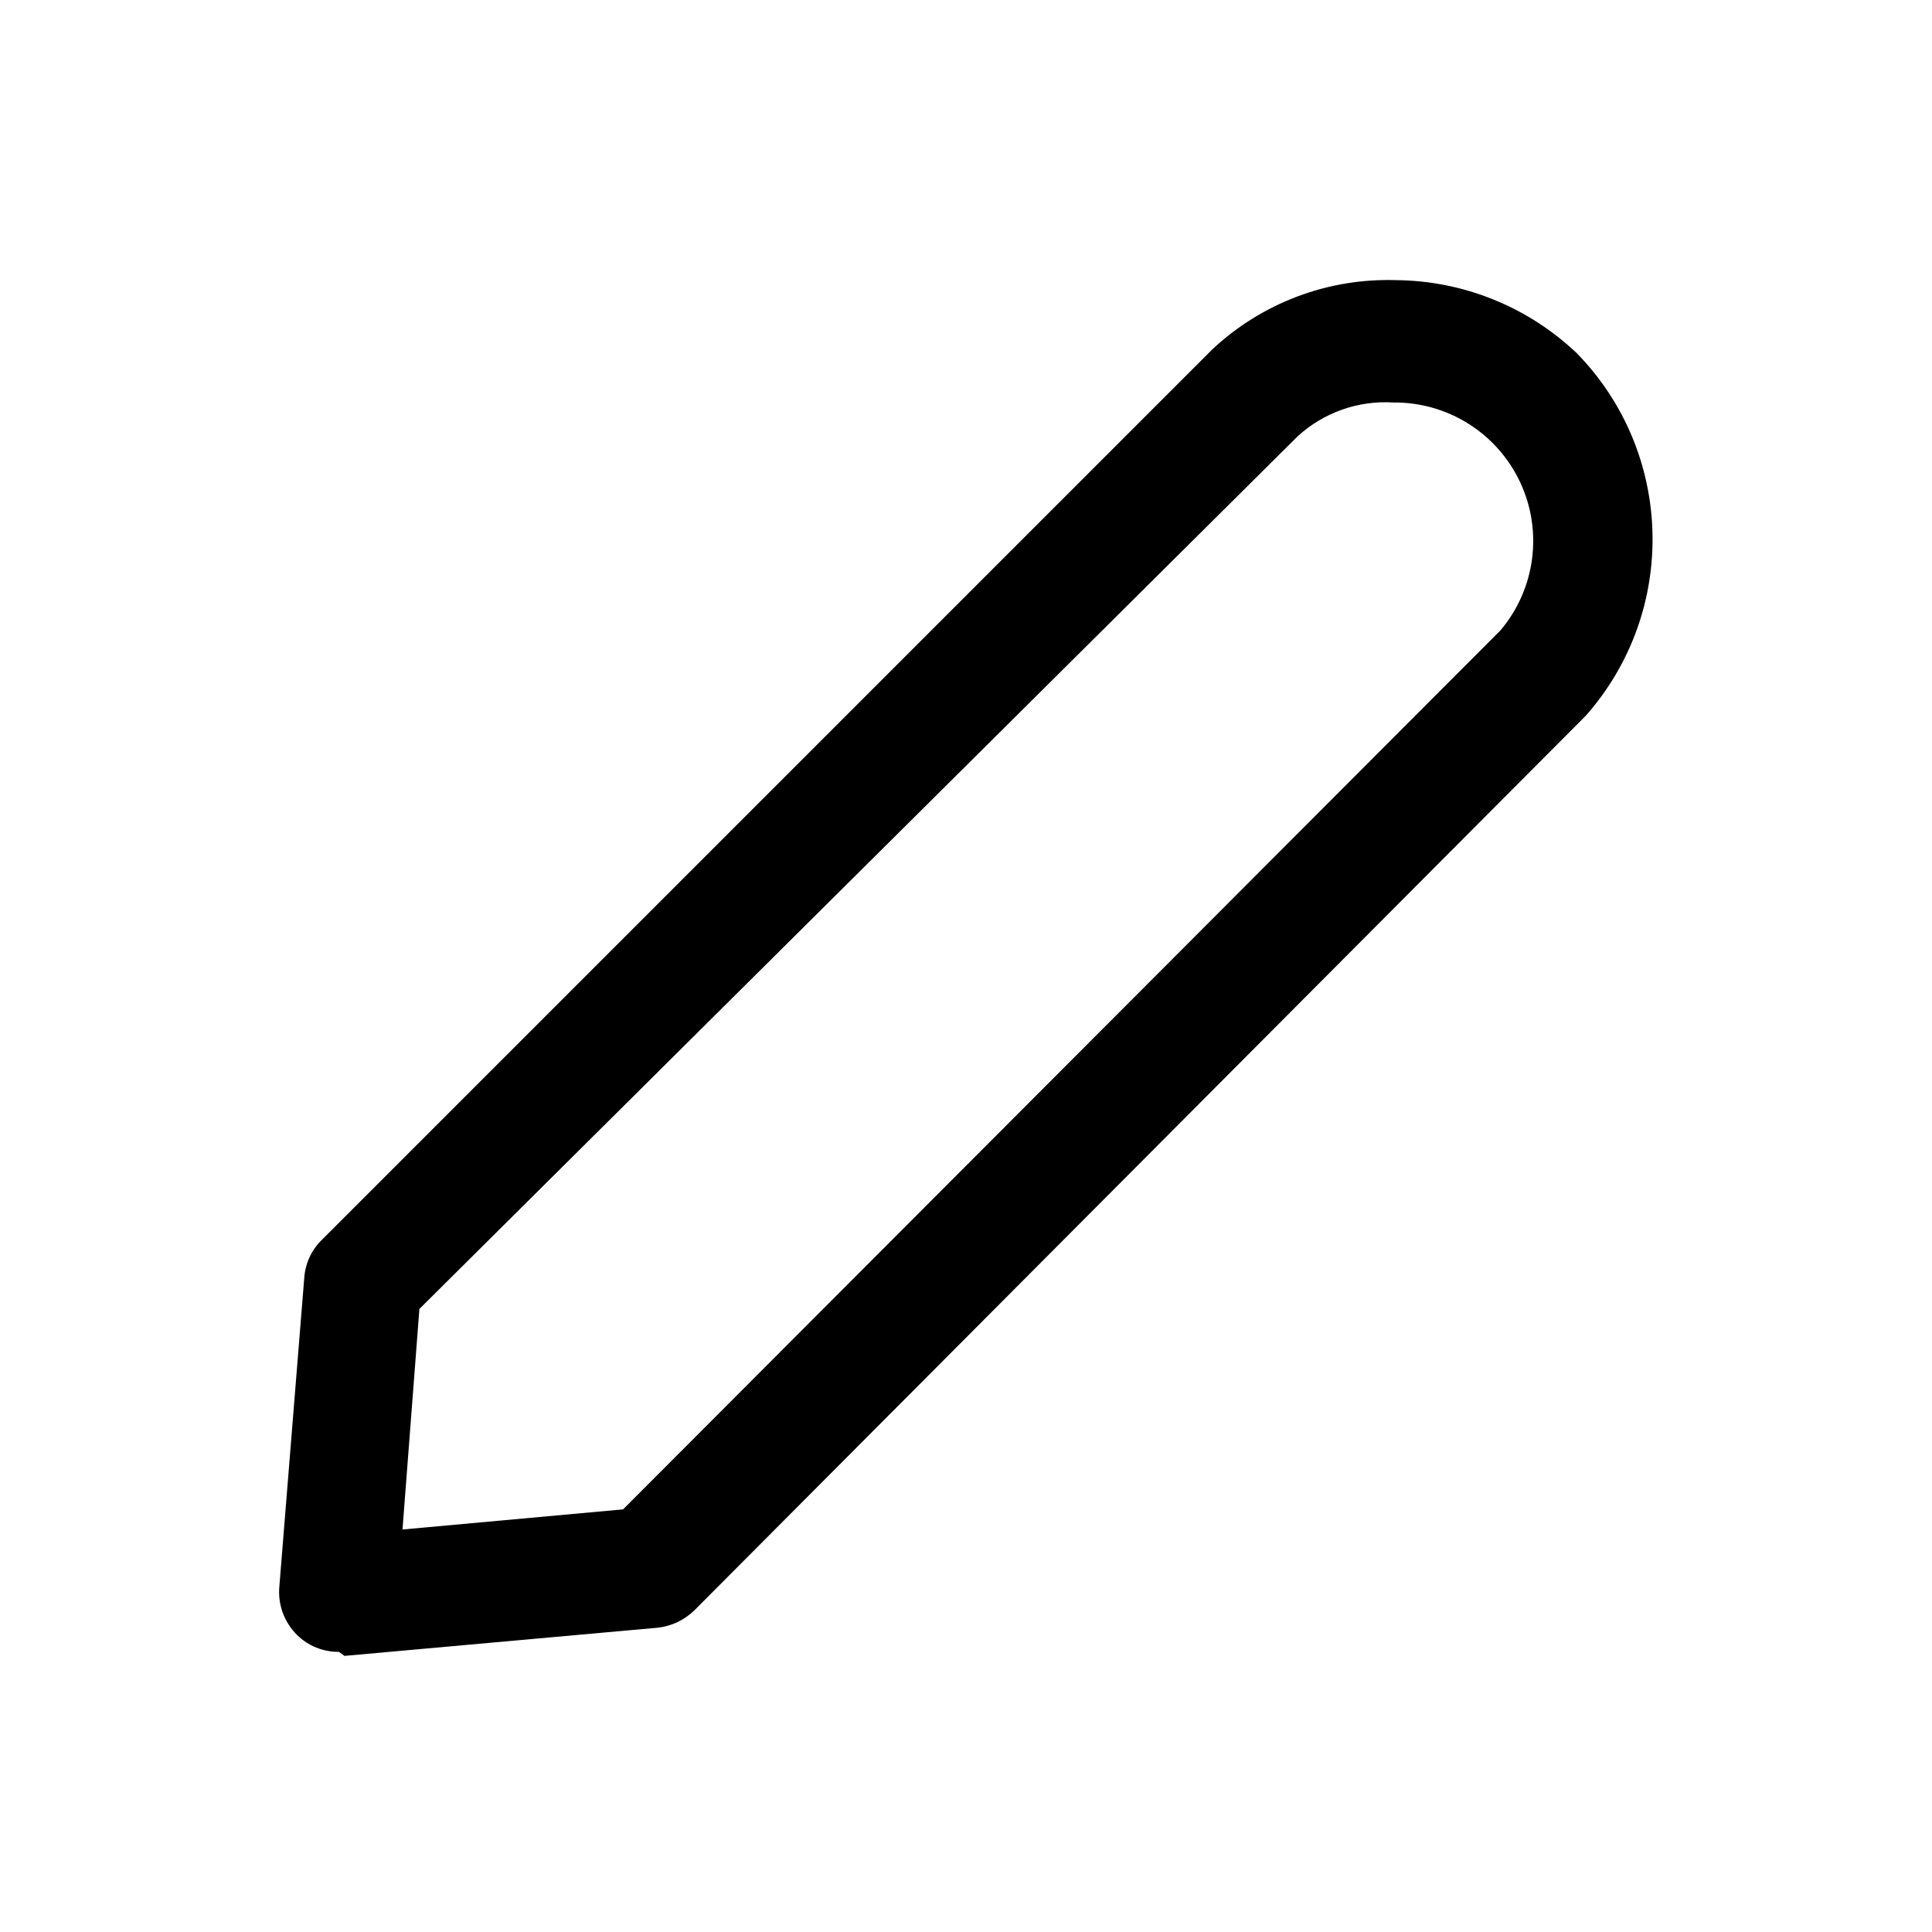
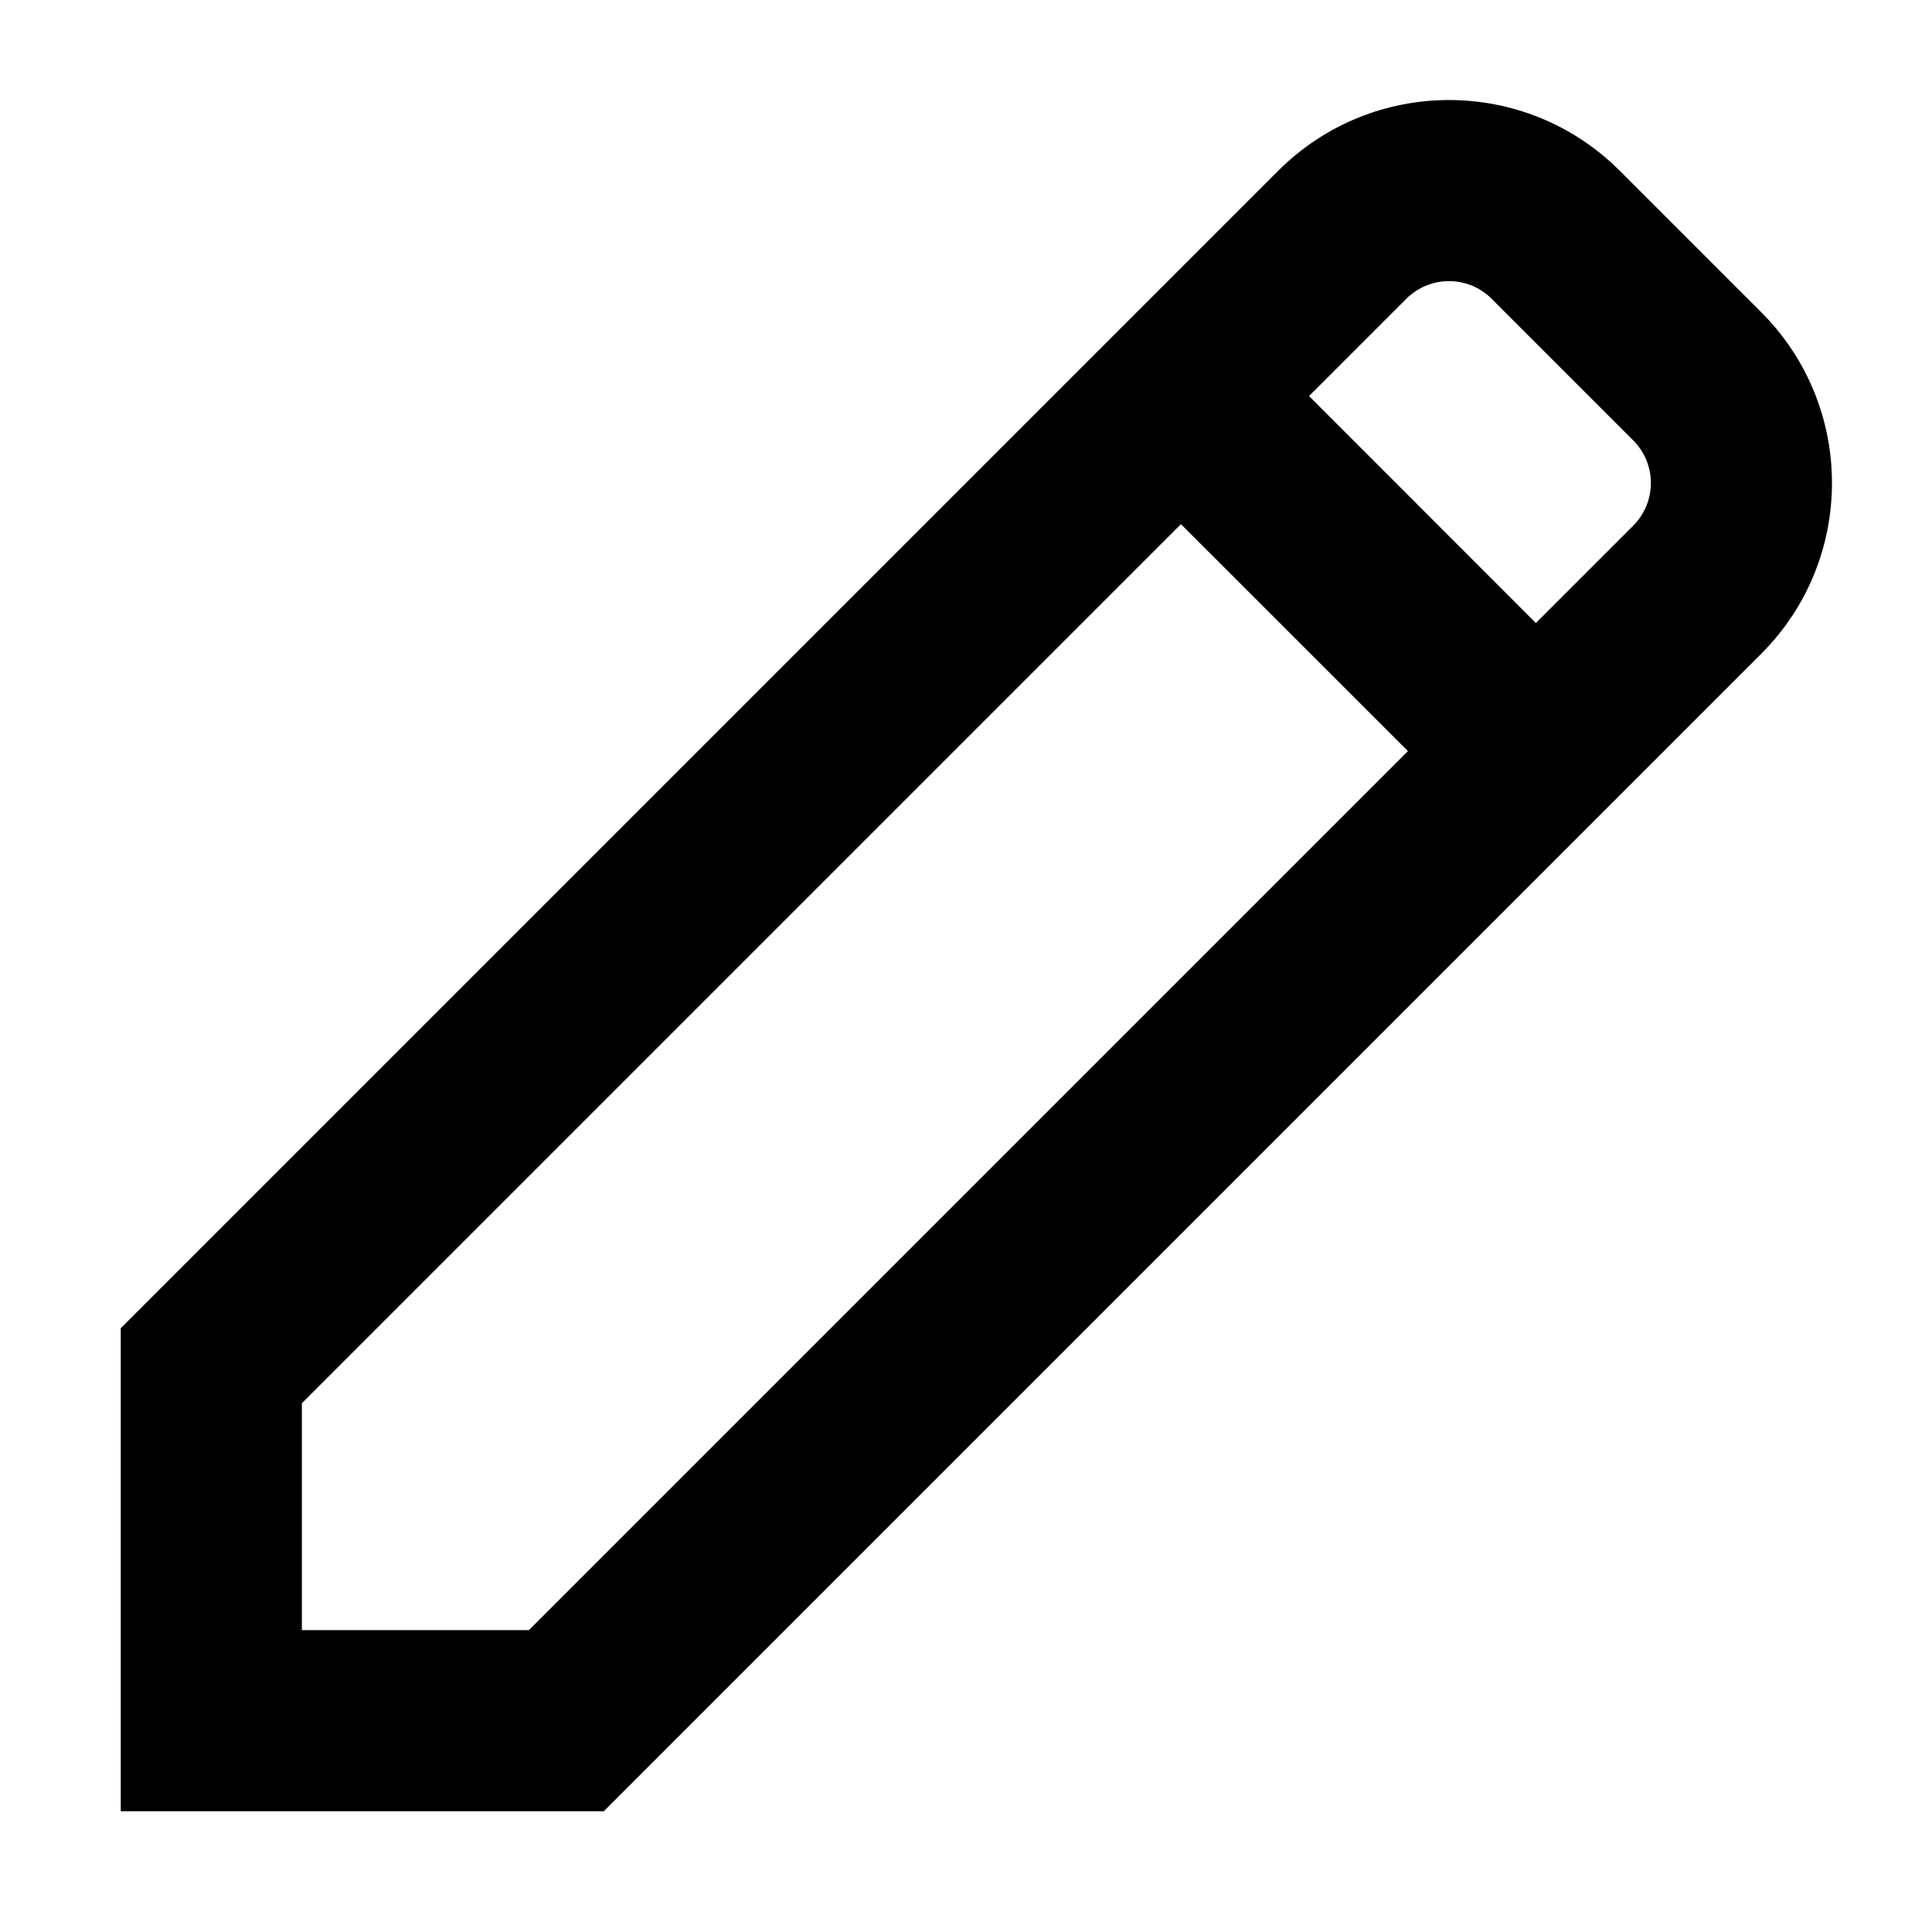
- <svg xmlns="http://www.w3.org/2000/svg" viewBox="0 0 24 24">
-   <g id="pencil">
-     <path d="M4.21,20.52a.73.73,0,0,1-.52-.21.75.75,0,0,1-.22-.6l.31-3.84A.73.73,0,0,1,4,15.4L15.06,4.34a3.19,3.19,0,0,1,2.28-.86,3.3,3.3,0,0,1,2.25.91,3.31,3.31,0,0,1,.11,4.5L8.63,20a.77.77,0,0,1-.46.22l-3.89.35Zm1-4.26L5,19l2.74-.25L18.64,7.83A1.72,1.72,0,0,0,17.31,5a1.61,1.61,0,0,0-1.19.42h0ZM15.59,4.87h0Z" />
-   </g>
+ <svg xmlns="http://www.w3.org/2000/svg" width="16" height="16" viewBox="0 0 16 16">
+   <path fill-rule="evenodd" clip-rule="evenodd" d="M2.5 13.5v-1.879l7.28-7.28 1.88 1.879-7.28 7.28H2.5Zm10.22-8.341.805-.805a.5.5 0 0 0 0-.708l-1.171-1.171a.5.5 0 0 0-.708 0l-.805.805 1.879 1.88ZM1 13.5V11l9.586-9.586a2 2 0 0 1 2.828 0l1.172 1.172a2 2 0 0 1 0 2.828L5 15H1v-1.5Z" fill="#000" />
</svg>
